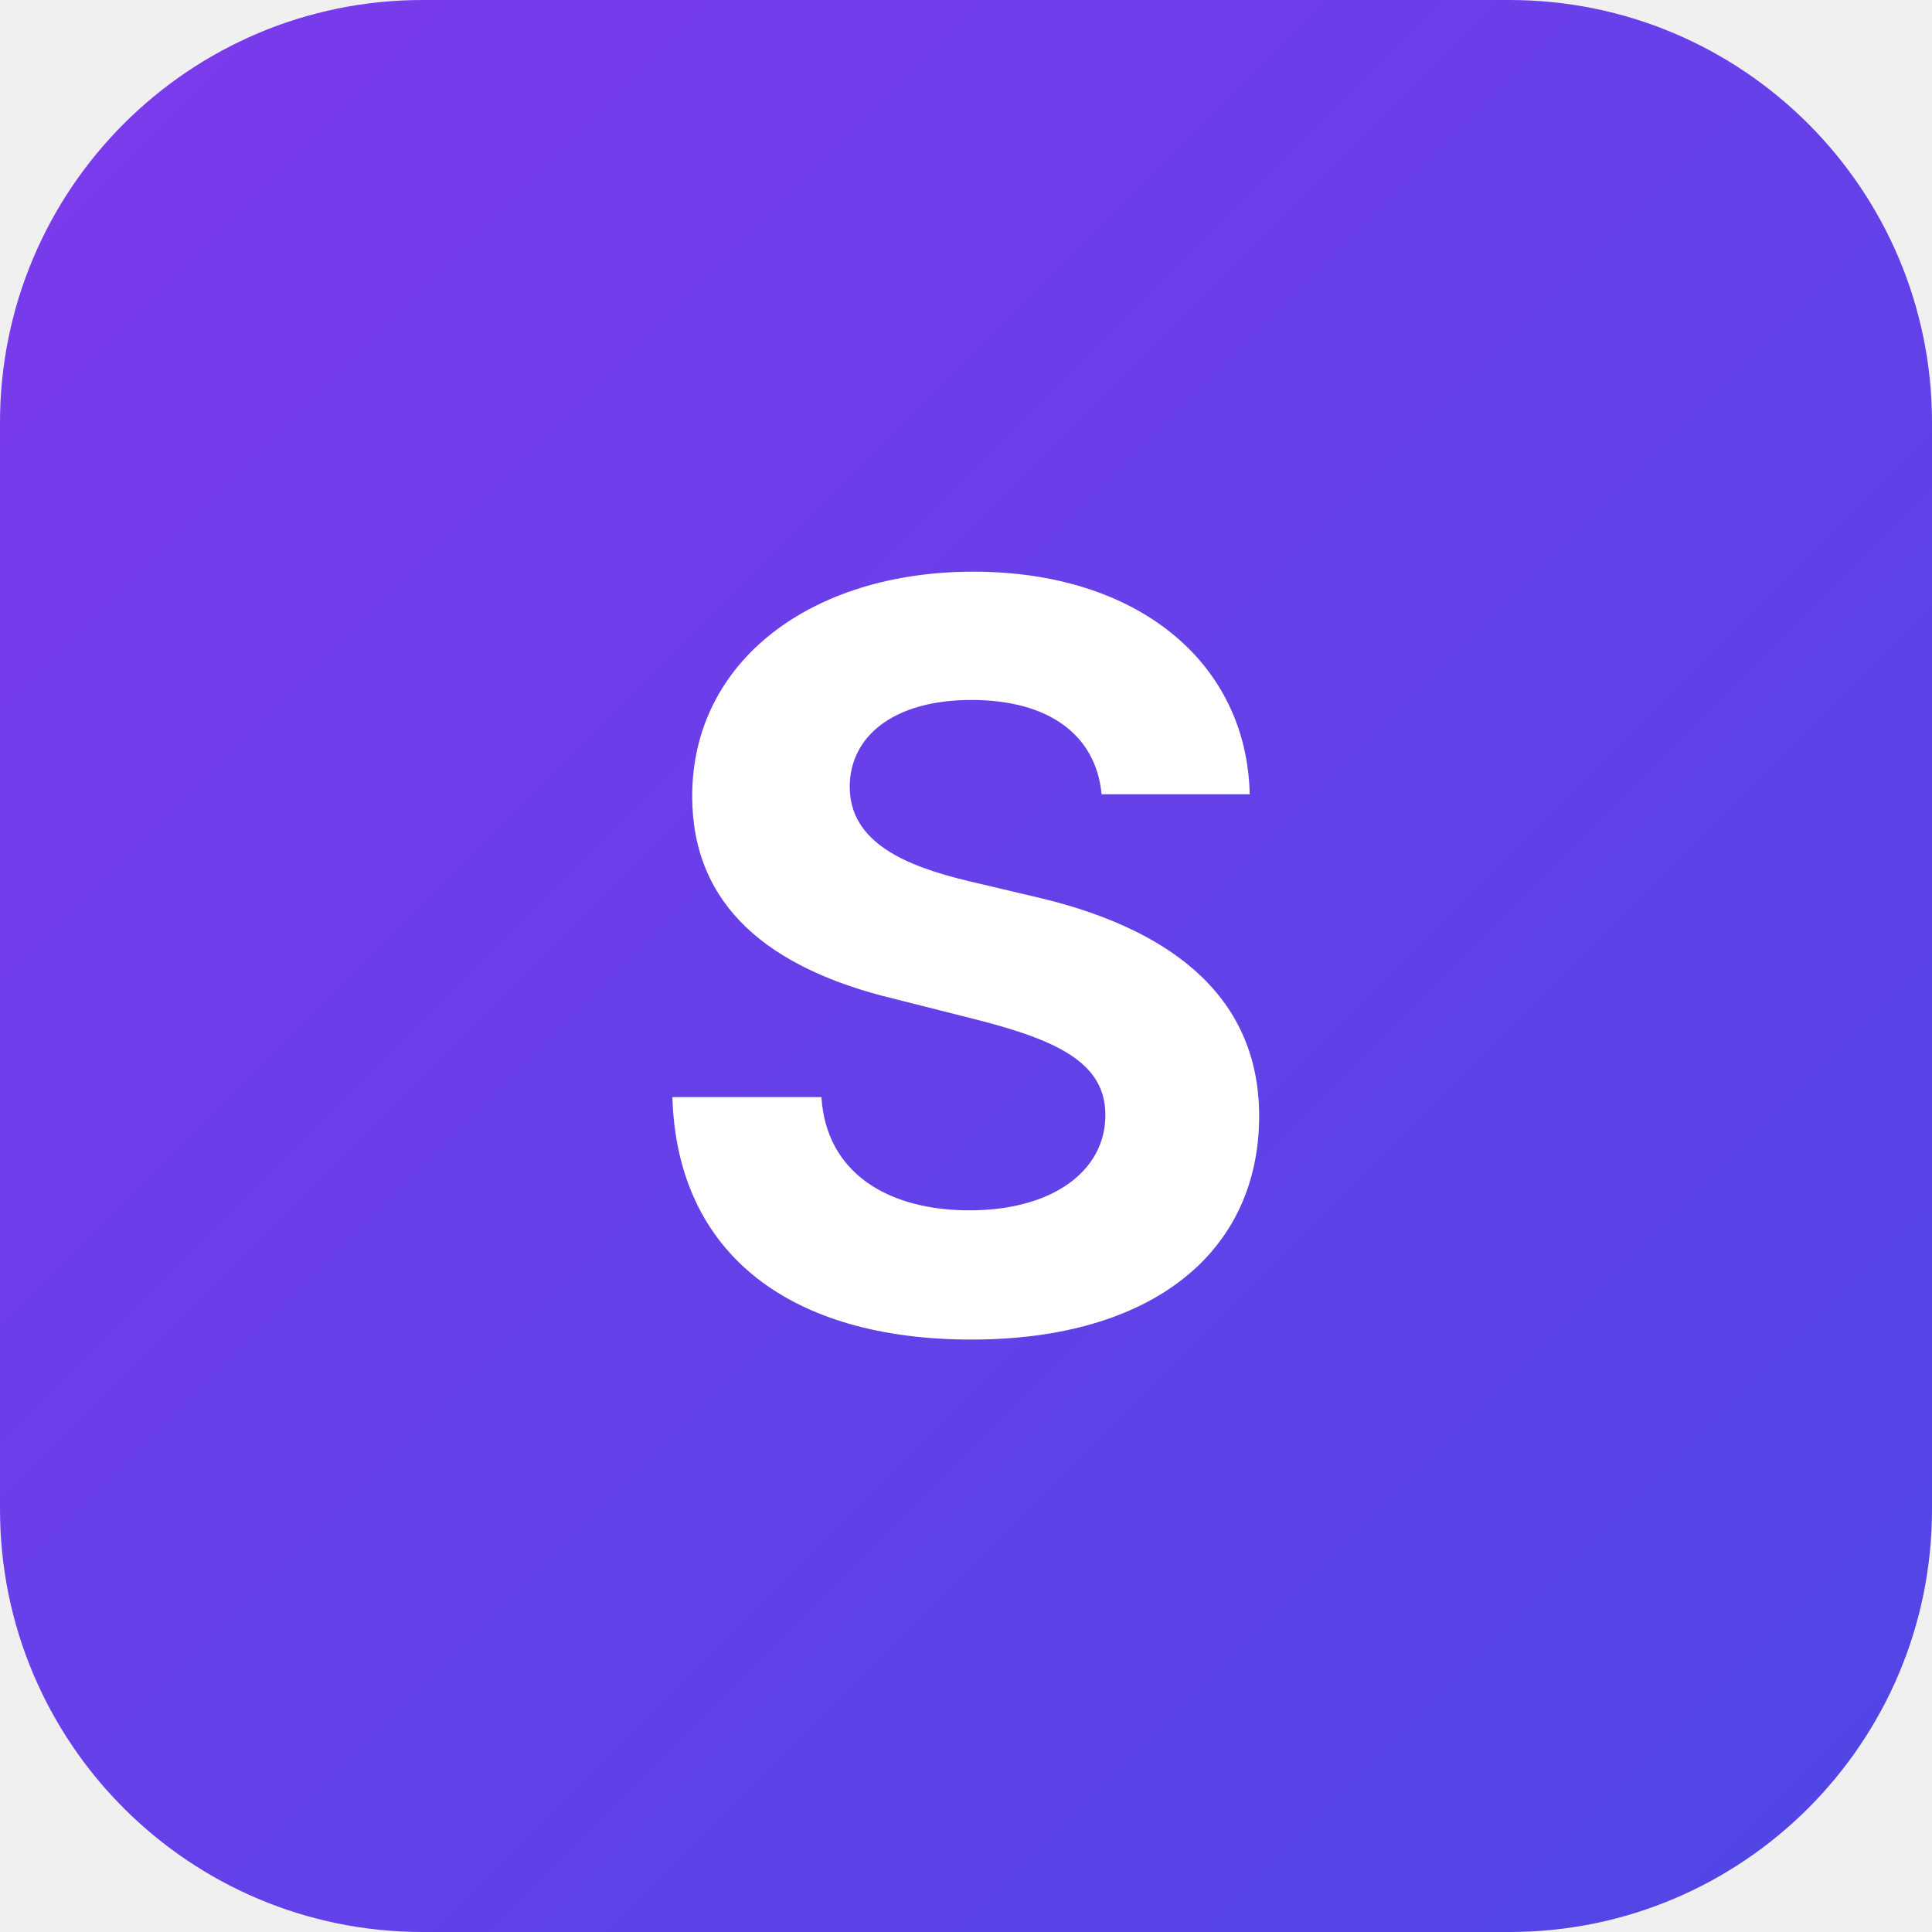
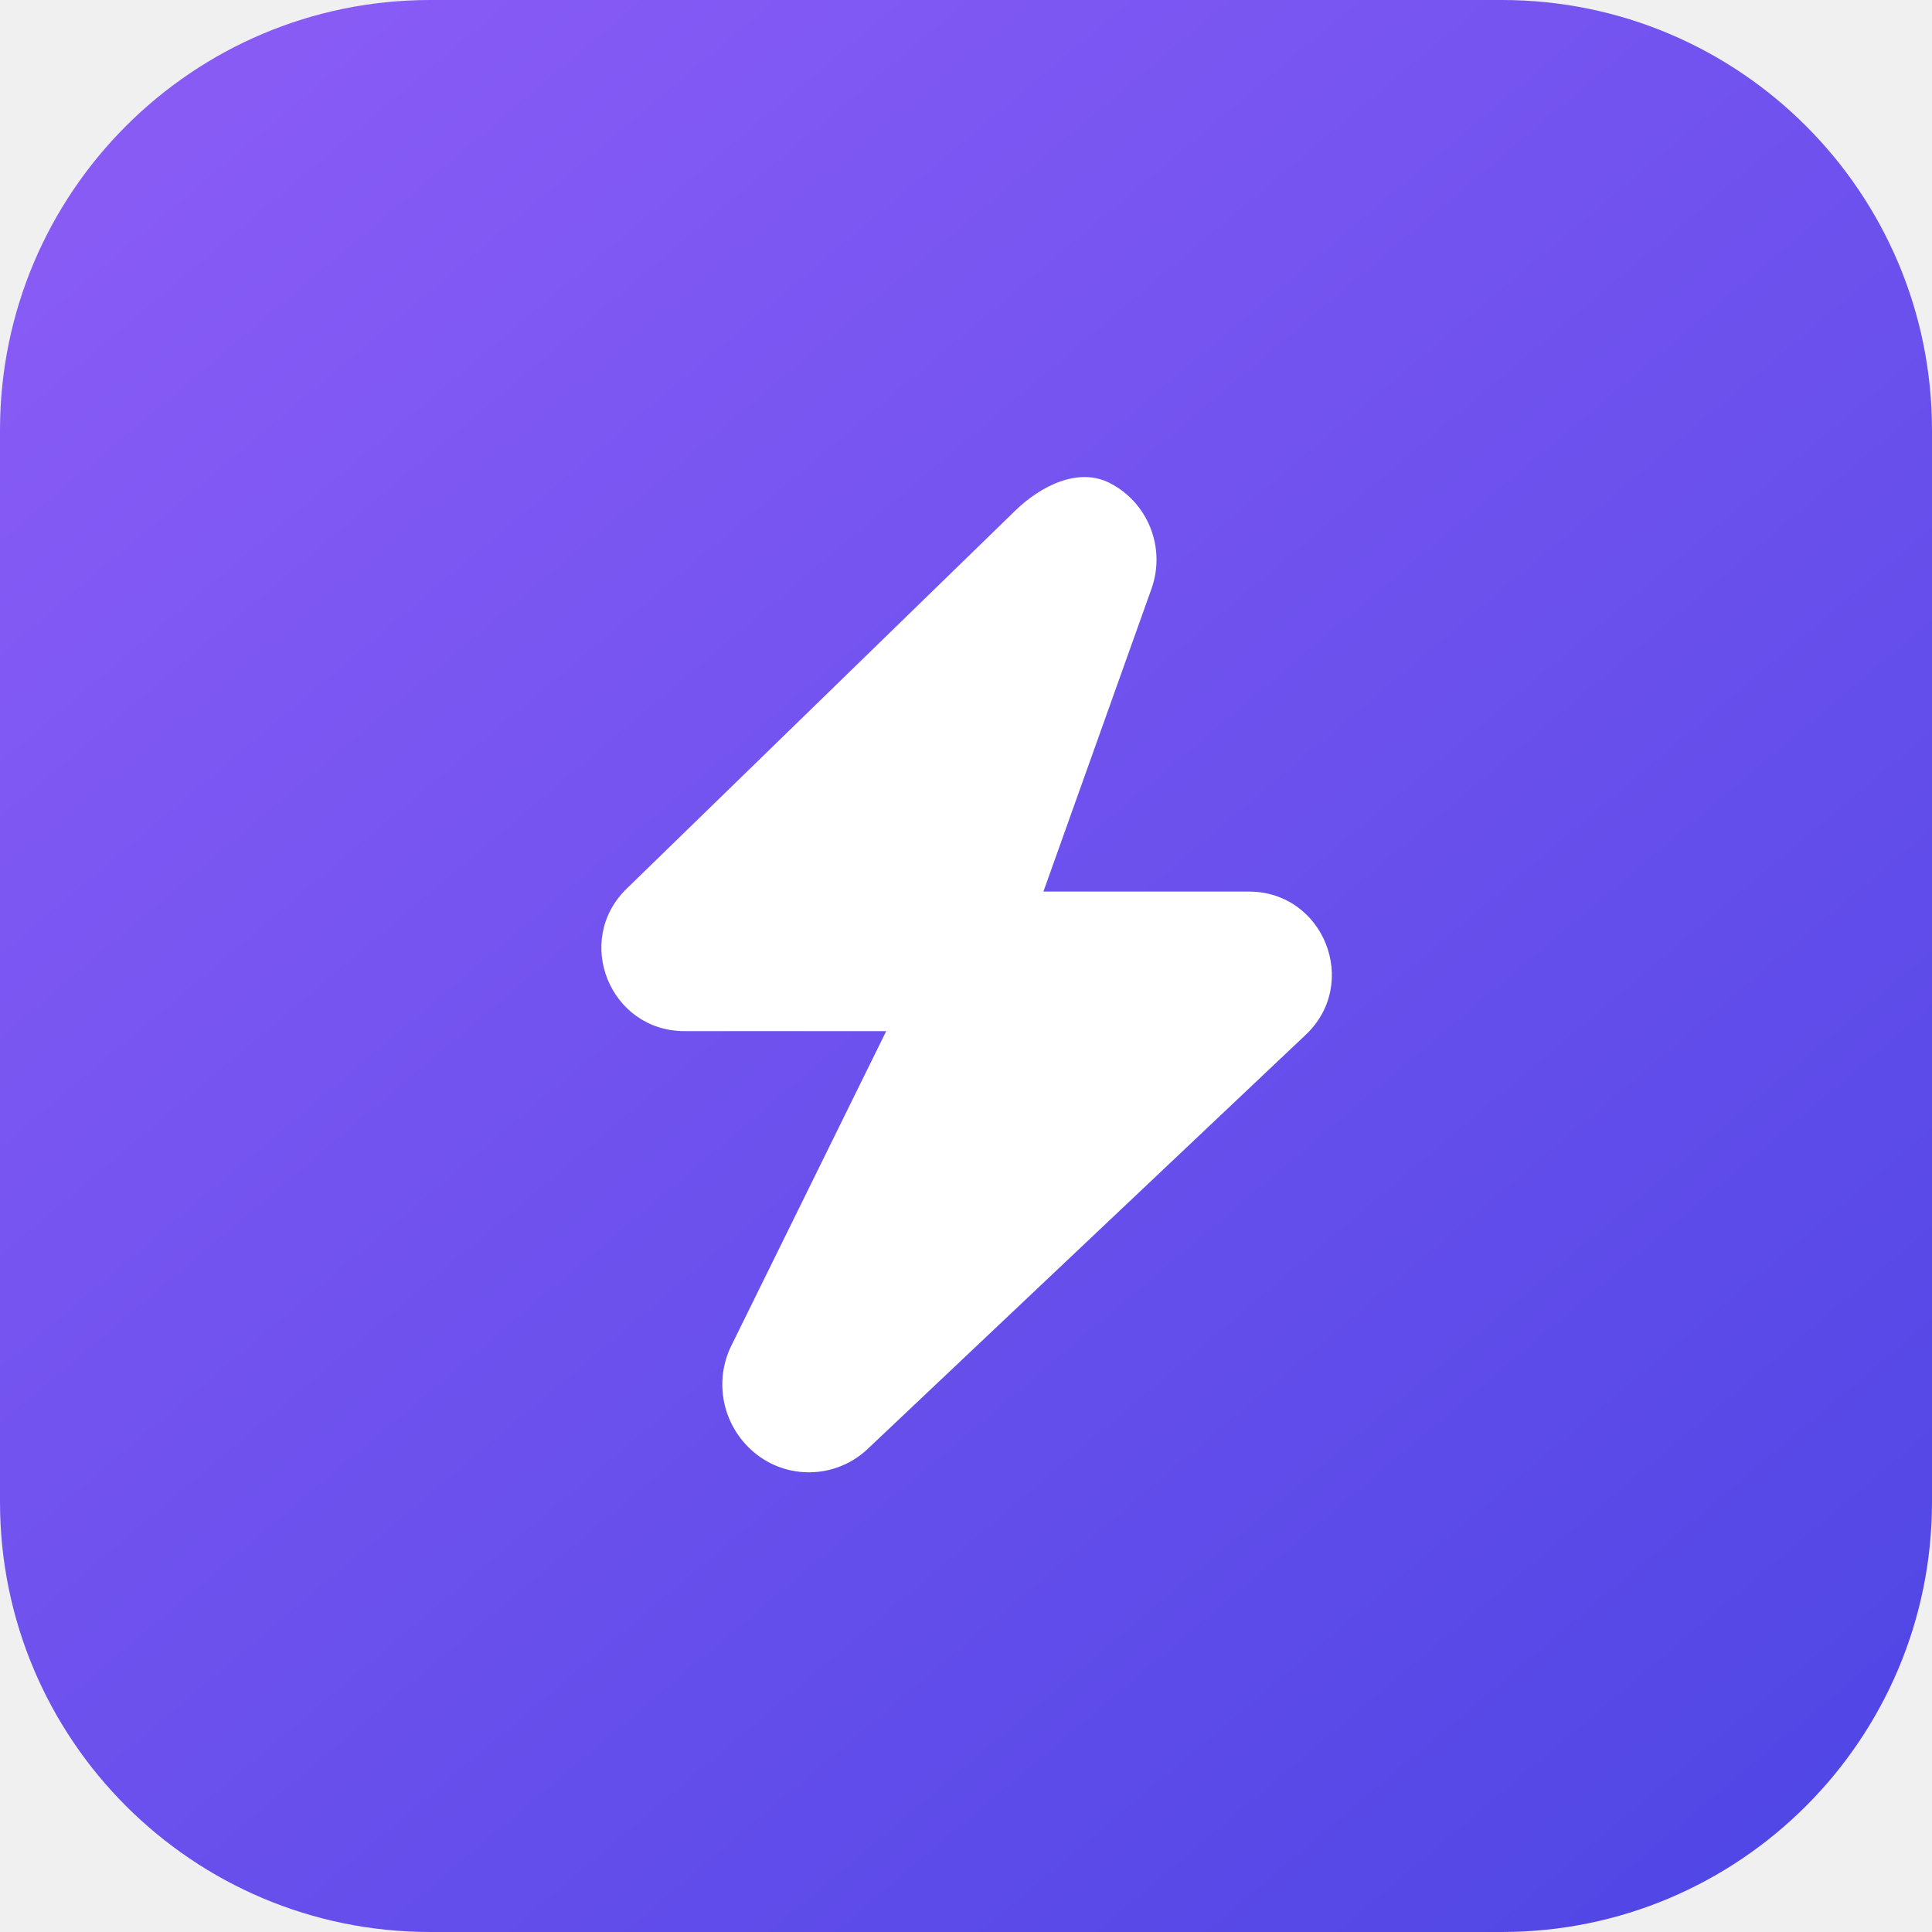
- <svg xmlns="http://www.w3.org/2000/svg" viewBox="0 0 32 32" width="32" height="32">
+ <svg xmlns="http://www.w3.org/2000/svg" viewBox="0 0 512 512" width="512" height="512">
  <defs>
-     <linearGradient id="g" x1="0%" y1="0%" x2="100%" y2="100%">
-       <stop offset="0%" stop-color="#7c3aed" />
-       <stop offset="100%" stop-color="#4f46e5" />
+     <linearGradient id="stamplyMark" x1="40" y1="0" x2="472" y2="512" gradientUnits="userSpaceOnUse">
+       <stop offset="0%" stop-color="#8B5CF6" />
+       <stop offset="100%" stop-color="#4F46E5" />
    </linearGradient>
  </defs>
-   <rect width="32" height="32" rx="7" fill="url(#g)" />
-   <text x="16" y="22" text-anchor="middle" font-family="system-ui, -apple-system, sans-serif" font-weight="700" font-size="17" fill="white" letter-spacing="-0.5">S</text>
+   <rect width="512" height="512" rx="114" fill="url(#stamplyMark)" />
+   <g transform="translate(256,256) scale(0.62) translate(-252.7,-249.2)">
+     <path d="M314.214 42.794C330.629 51.235 338.173 70.607 331.973 87.979L285.79 217.383H373.581C405.651 217.383 421.211 256.574 397.91 278.604L210.652 455.642C197.122 468.433 176.074 468.984 161.895 456.917C148.731 445.714 144.759 427.003 152.395 411.491L218.602 277.032H132.353C100.524 277.032 84.841 238.34 107.638 216.162L273.763 54.55C284.395 44.204 300.547 35.764 314.214 42.794Z" fill="#FFFFFF" />
+   </g>
</svg>
